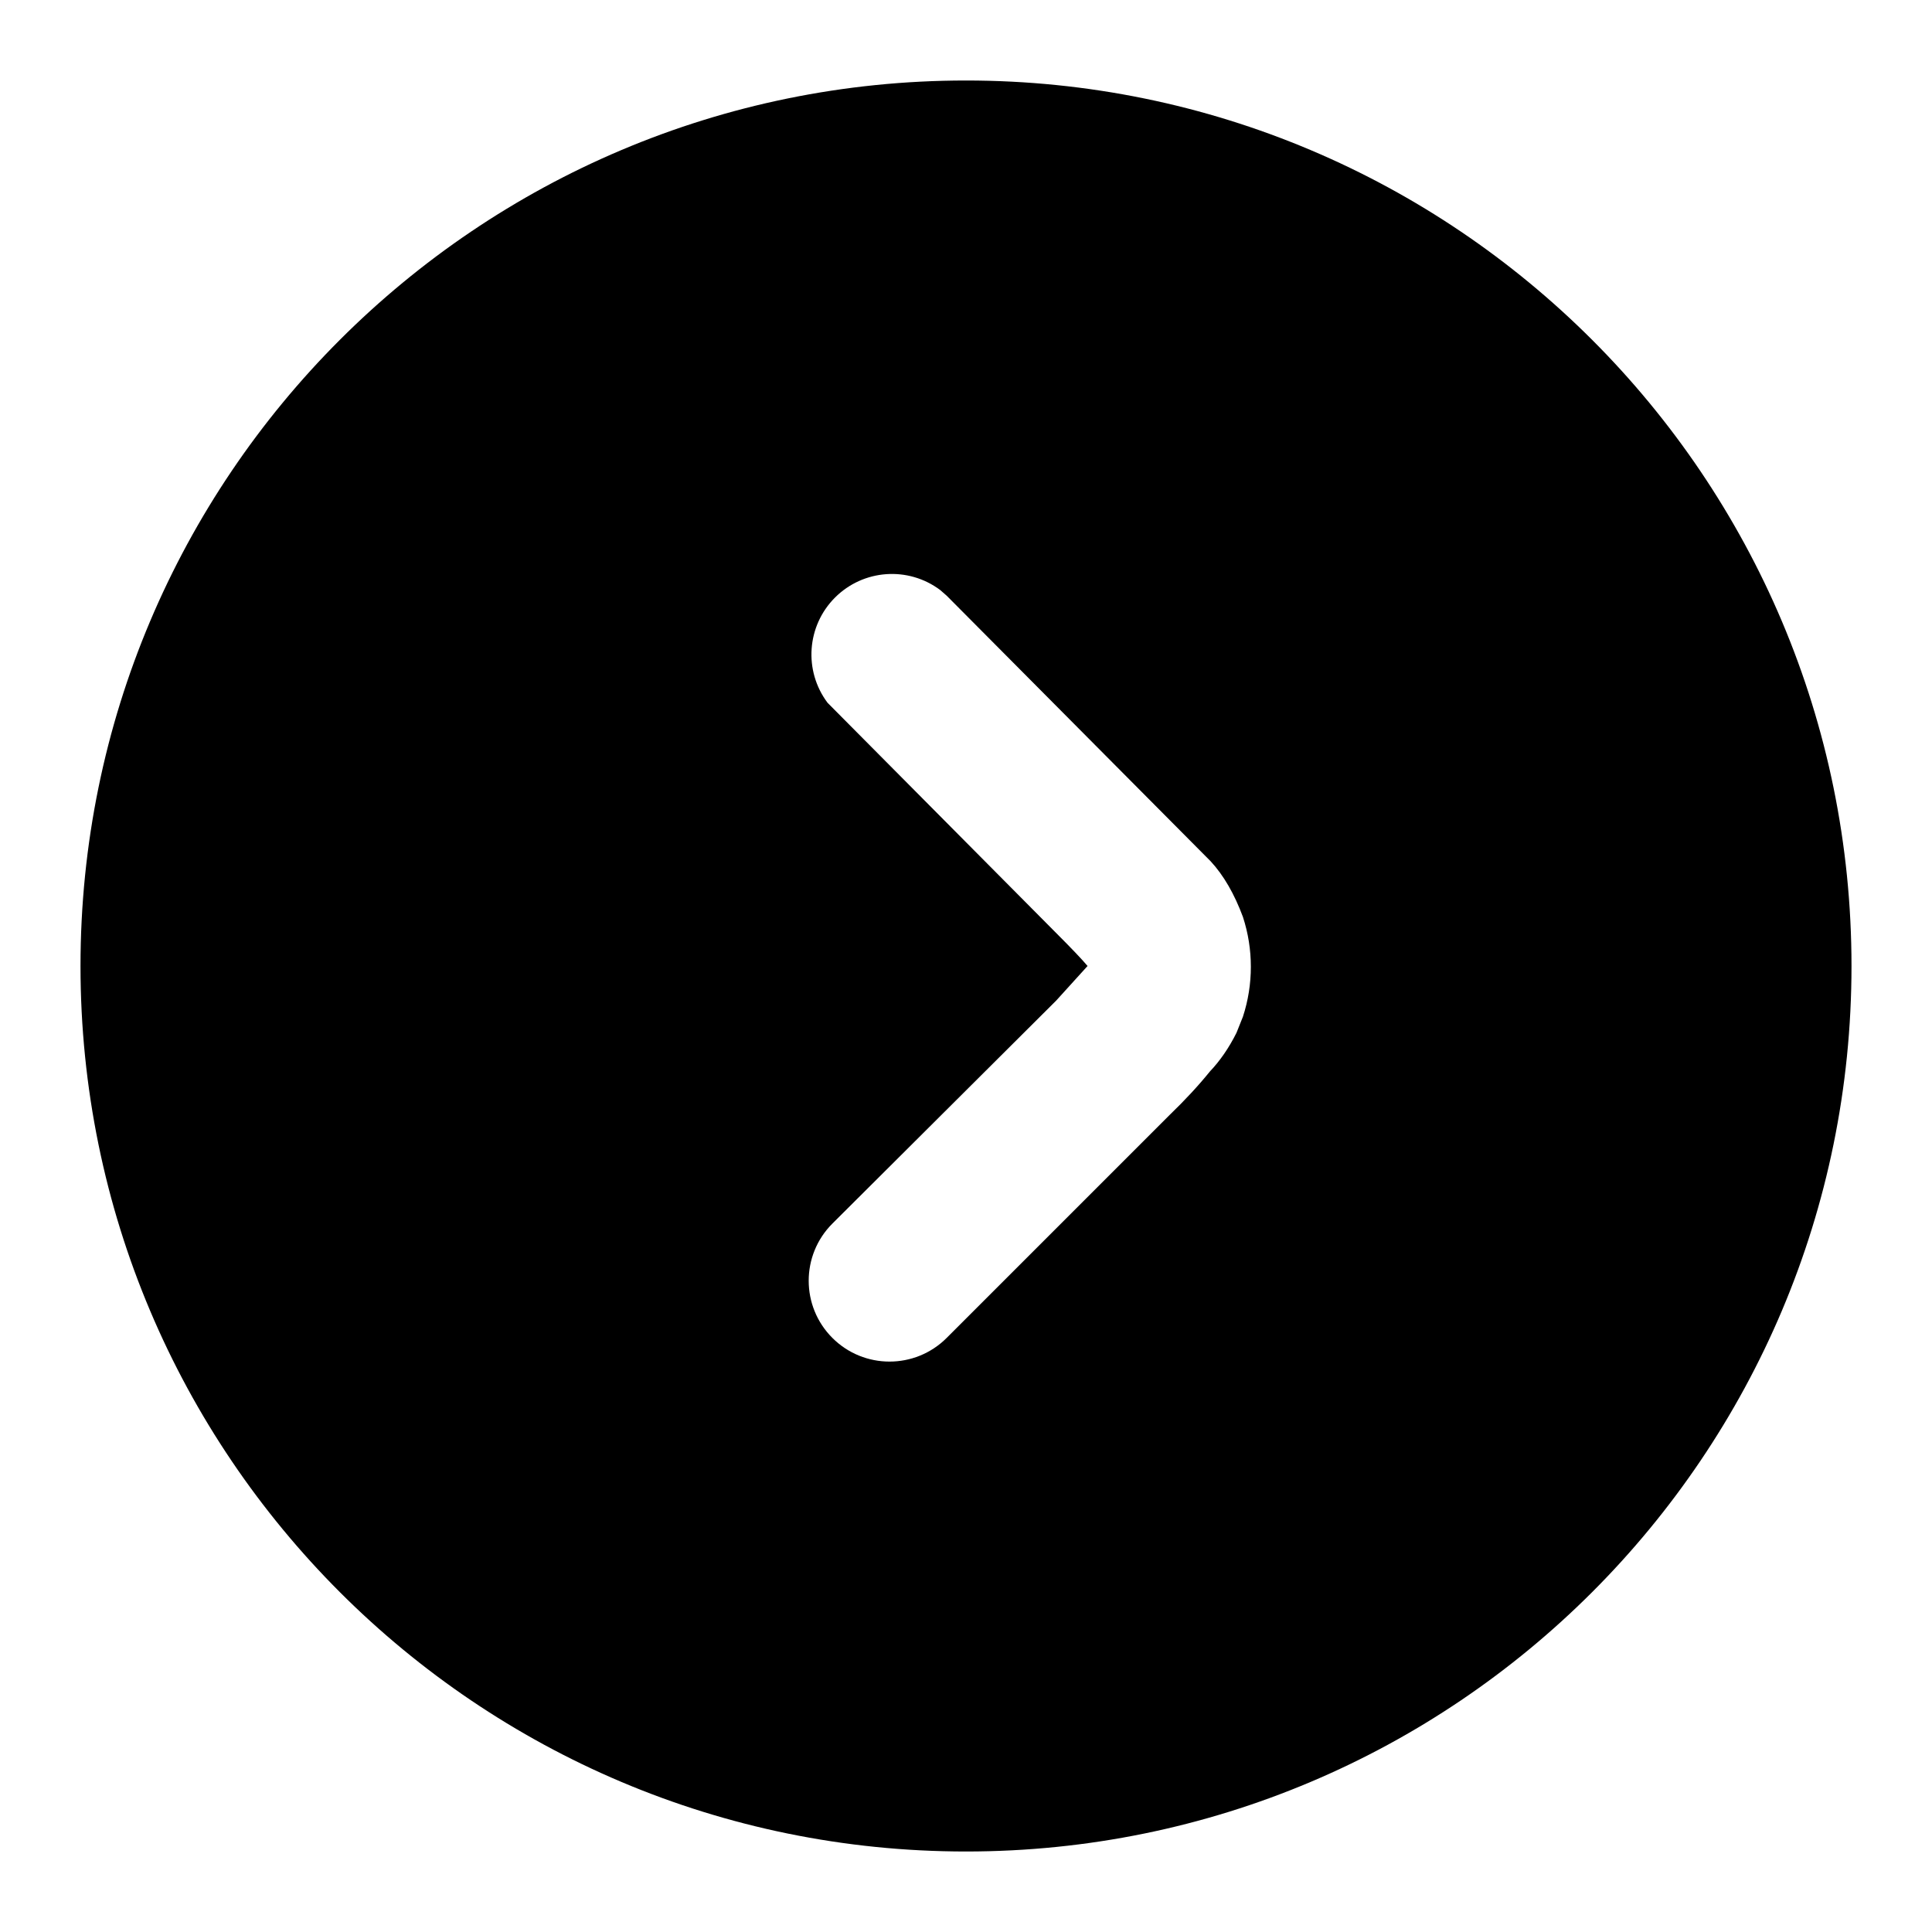
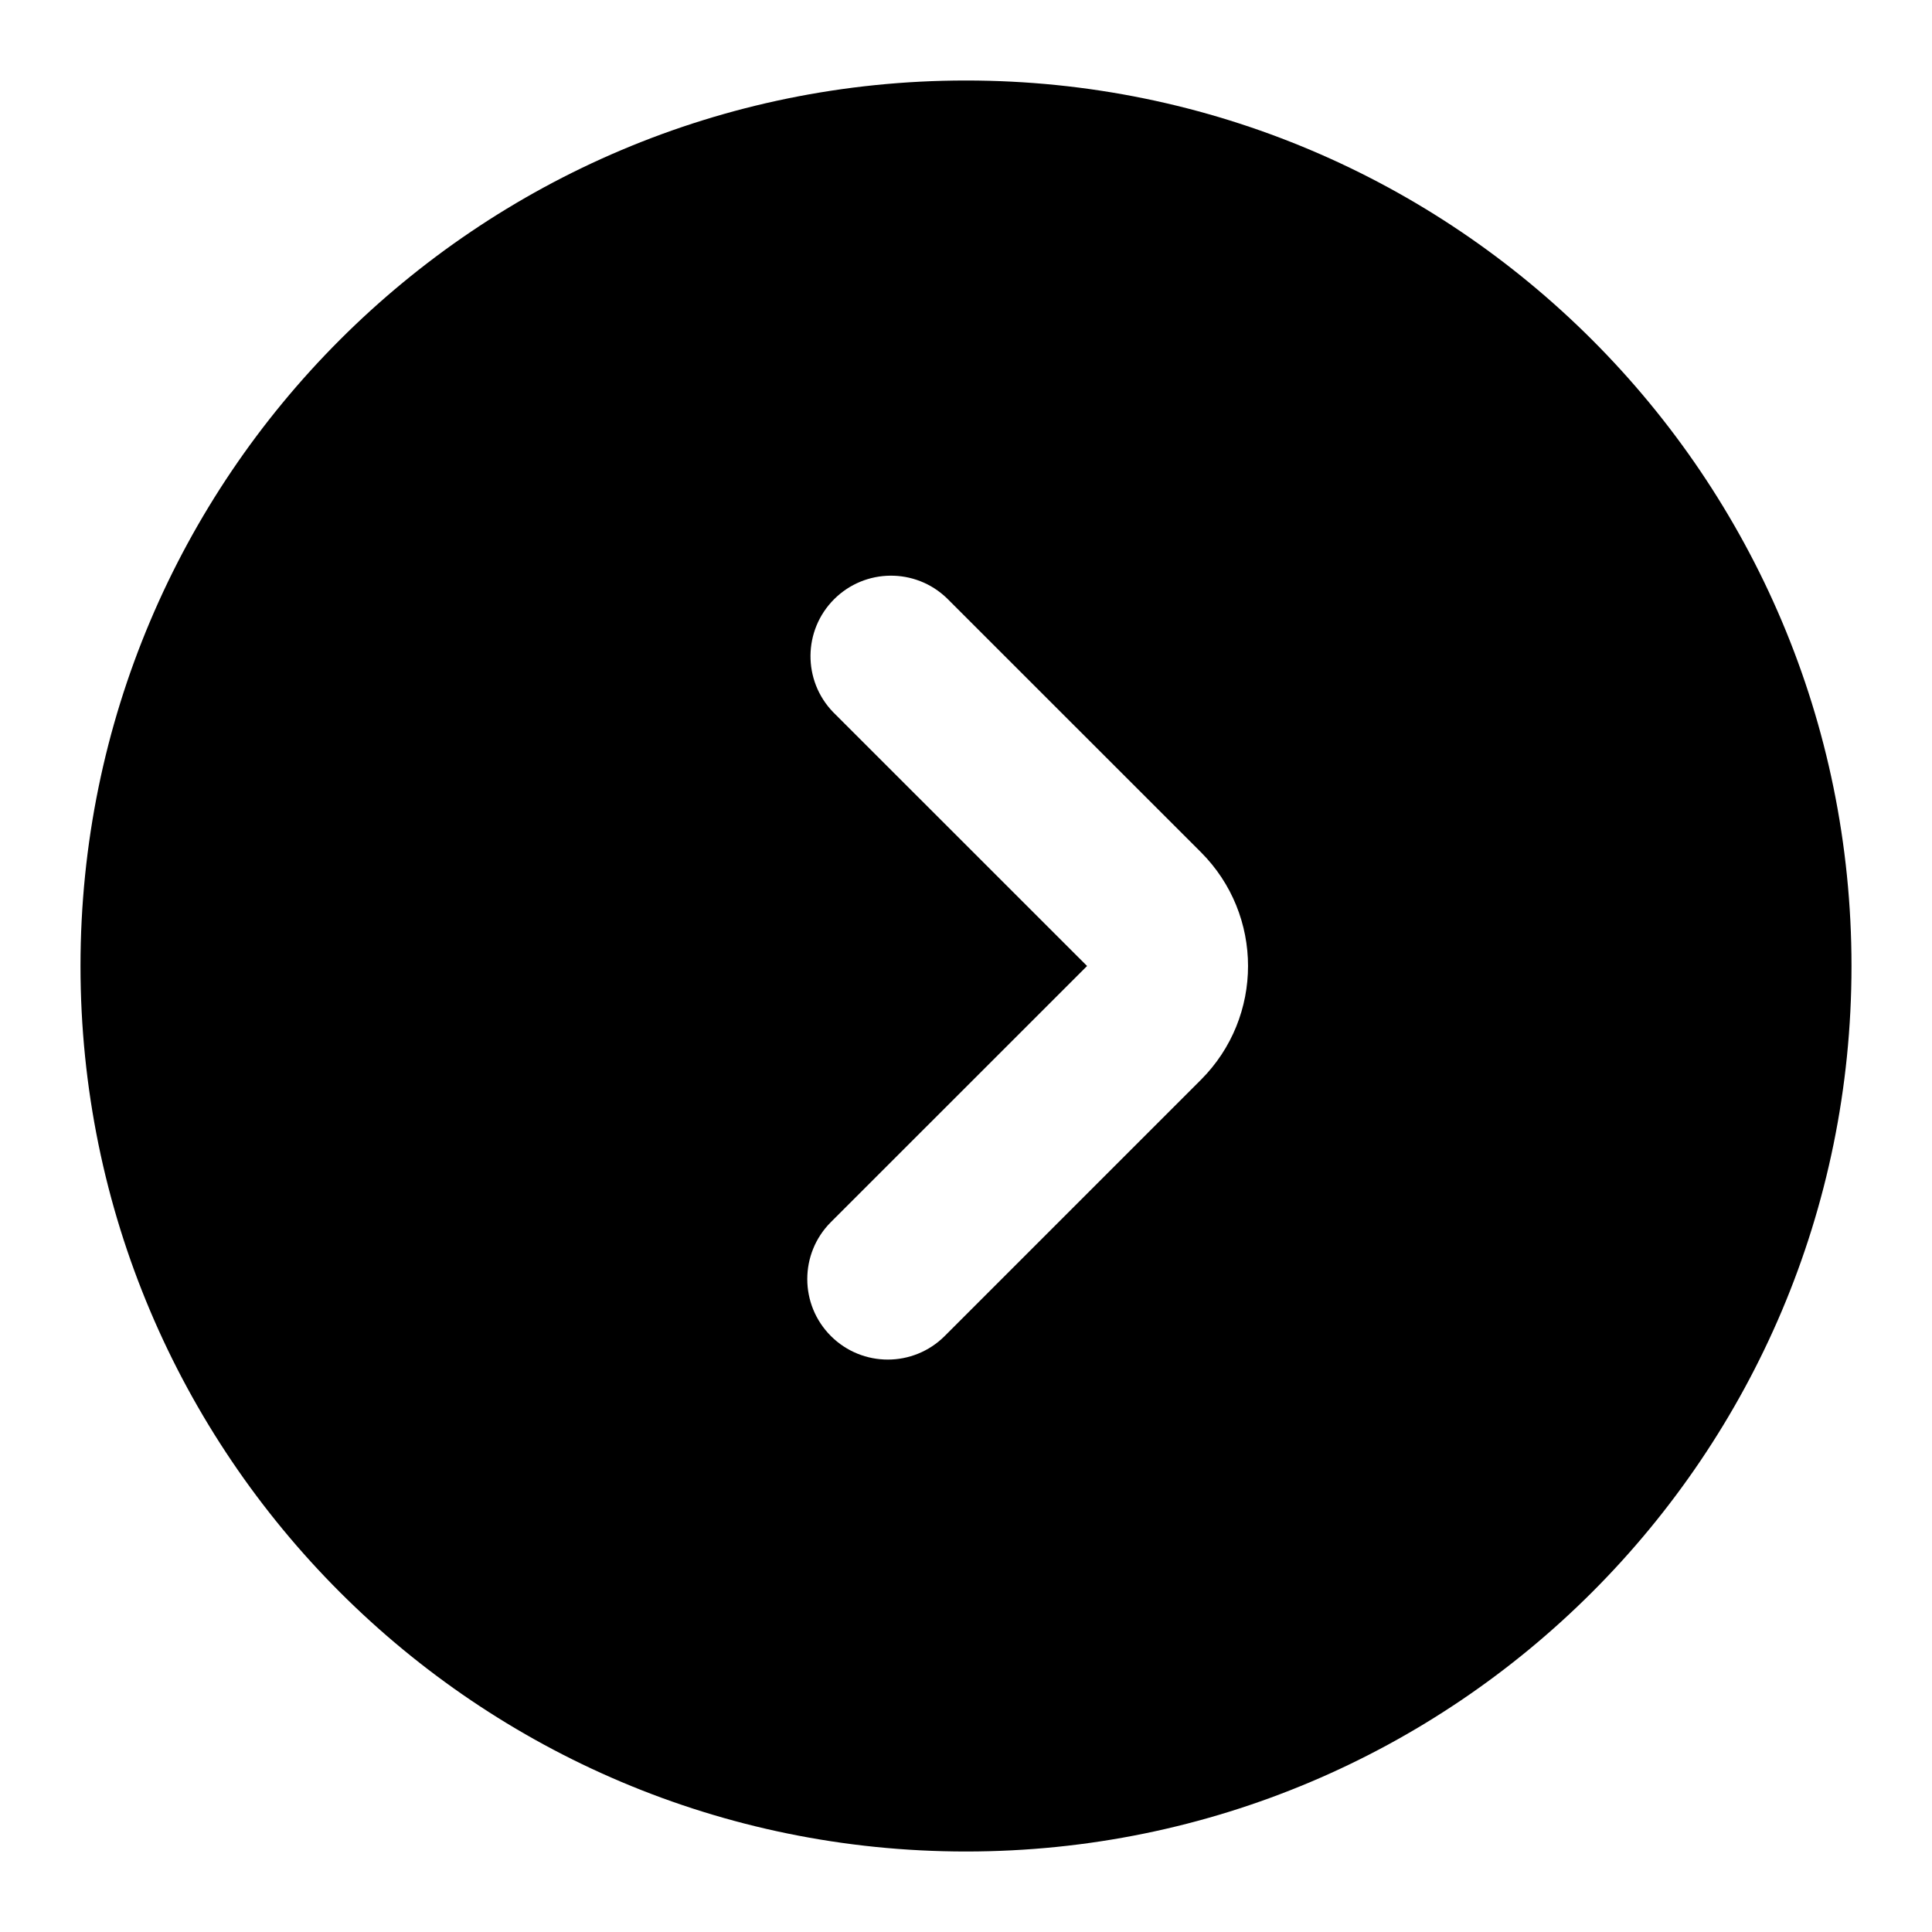
<svg xmlns="http://www.w3.org/2000/svg" viewBox="0 0 24 24" width="24" height="24">
-   <path fill-rule="evenodd" d="M12 1a11 11 0 1 1 0 22 11 11 0 0 1 0-22M11.68 7.33A1 1 0 0 0 10.28 8.73L13.11 11.58Q13.41 11.88 13.51 12L13.12 12.43L10.34 15.2A1 1 0 1 0 11.76 16.62L14.53 13.85Q14.82 13.57 15.03 13.31Q15.22 13.11 15.36 12.83L15.44 12.63A2 2 0 0 0 15.44 11.39Q15.28 10.96 15.04 10.7L11.76 7.4Z" clip-rule="evenodd" />
+   <path d="M1 12a11 11 0 1 0 22 0a11 11 0 1 0 -22 0ZM10.321 15.182L13.504 12L10.349 8.846A1 1 0 0 1 11.763 7.432L14.918 10.586A2 2 0 0 1 14.918 13.414L11.736 16.596A1 1 0 0 1 10.321 15.182Z" />
</svg>
